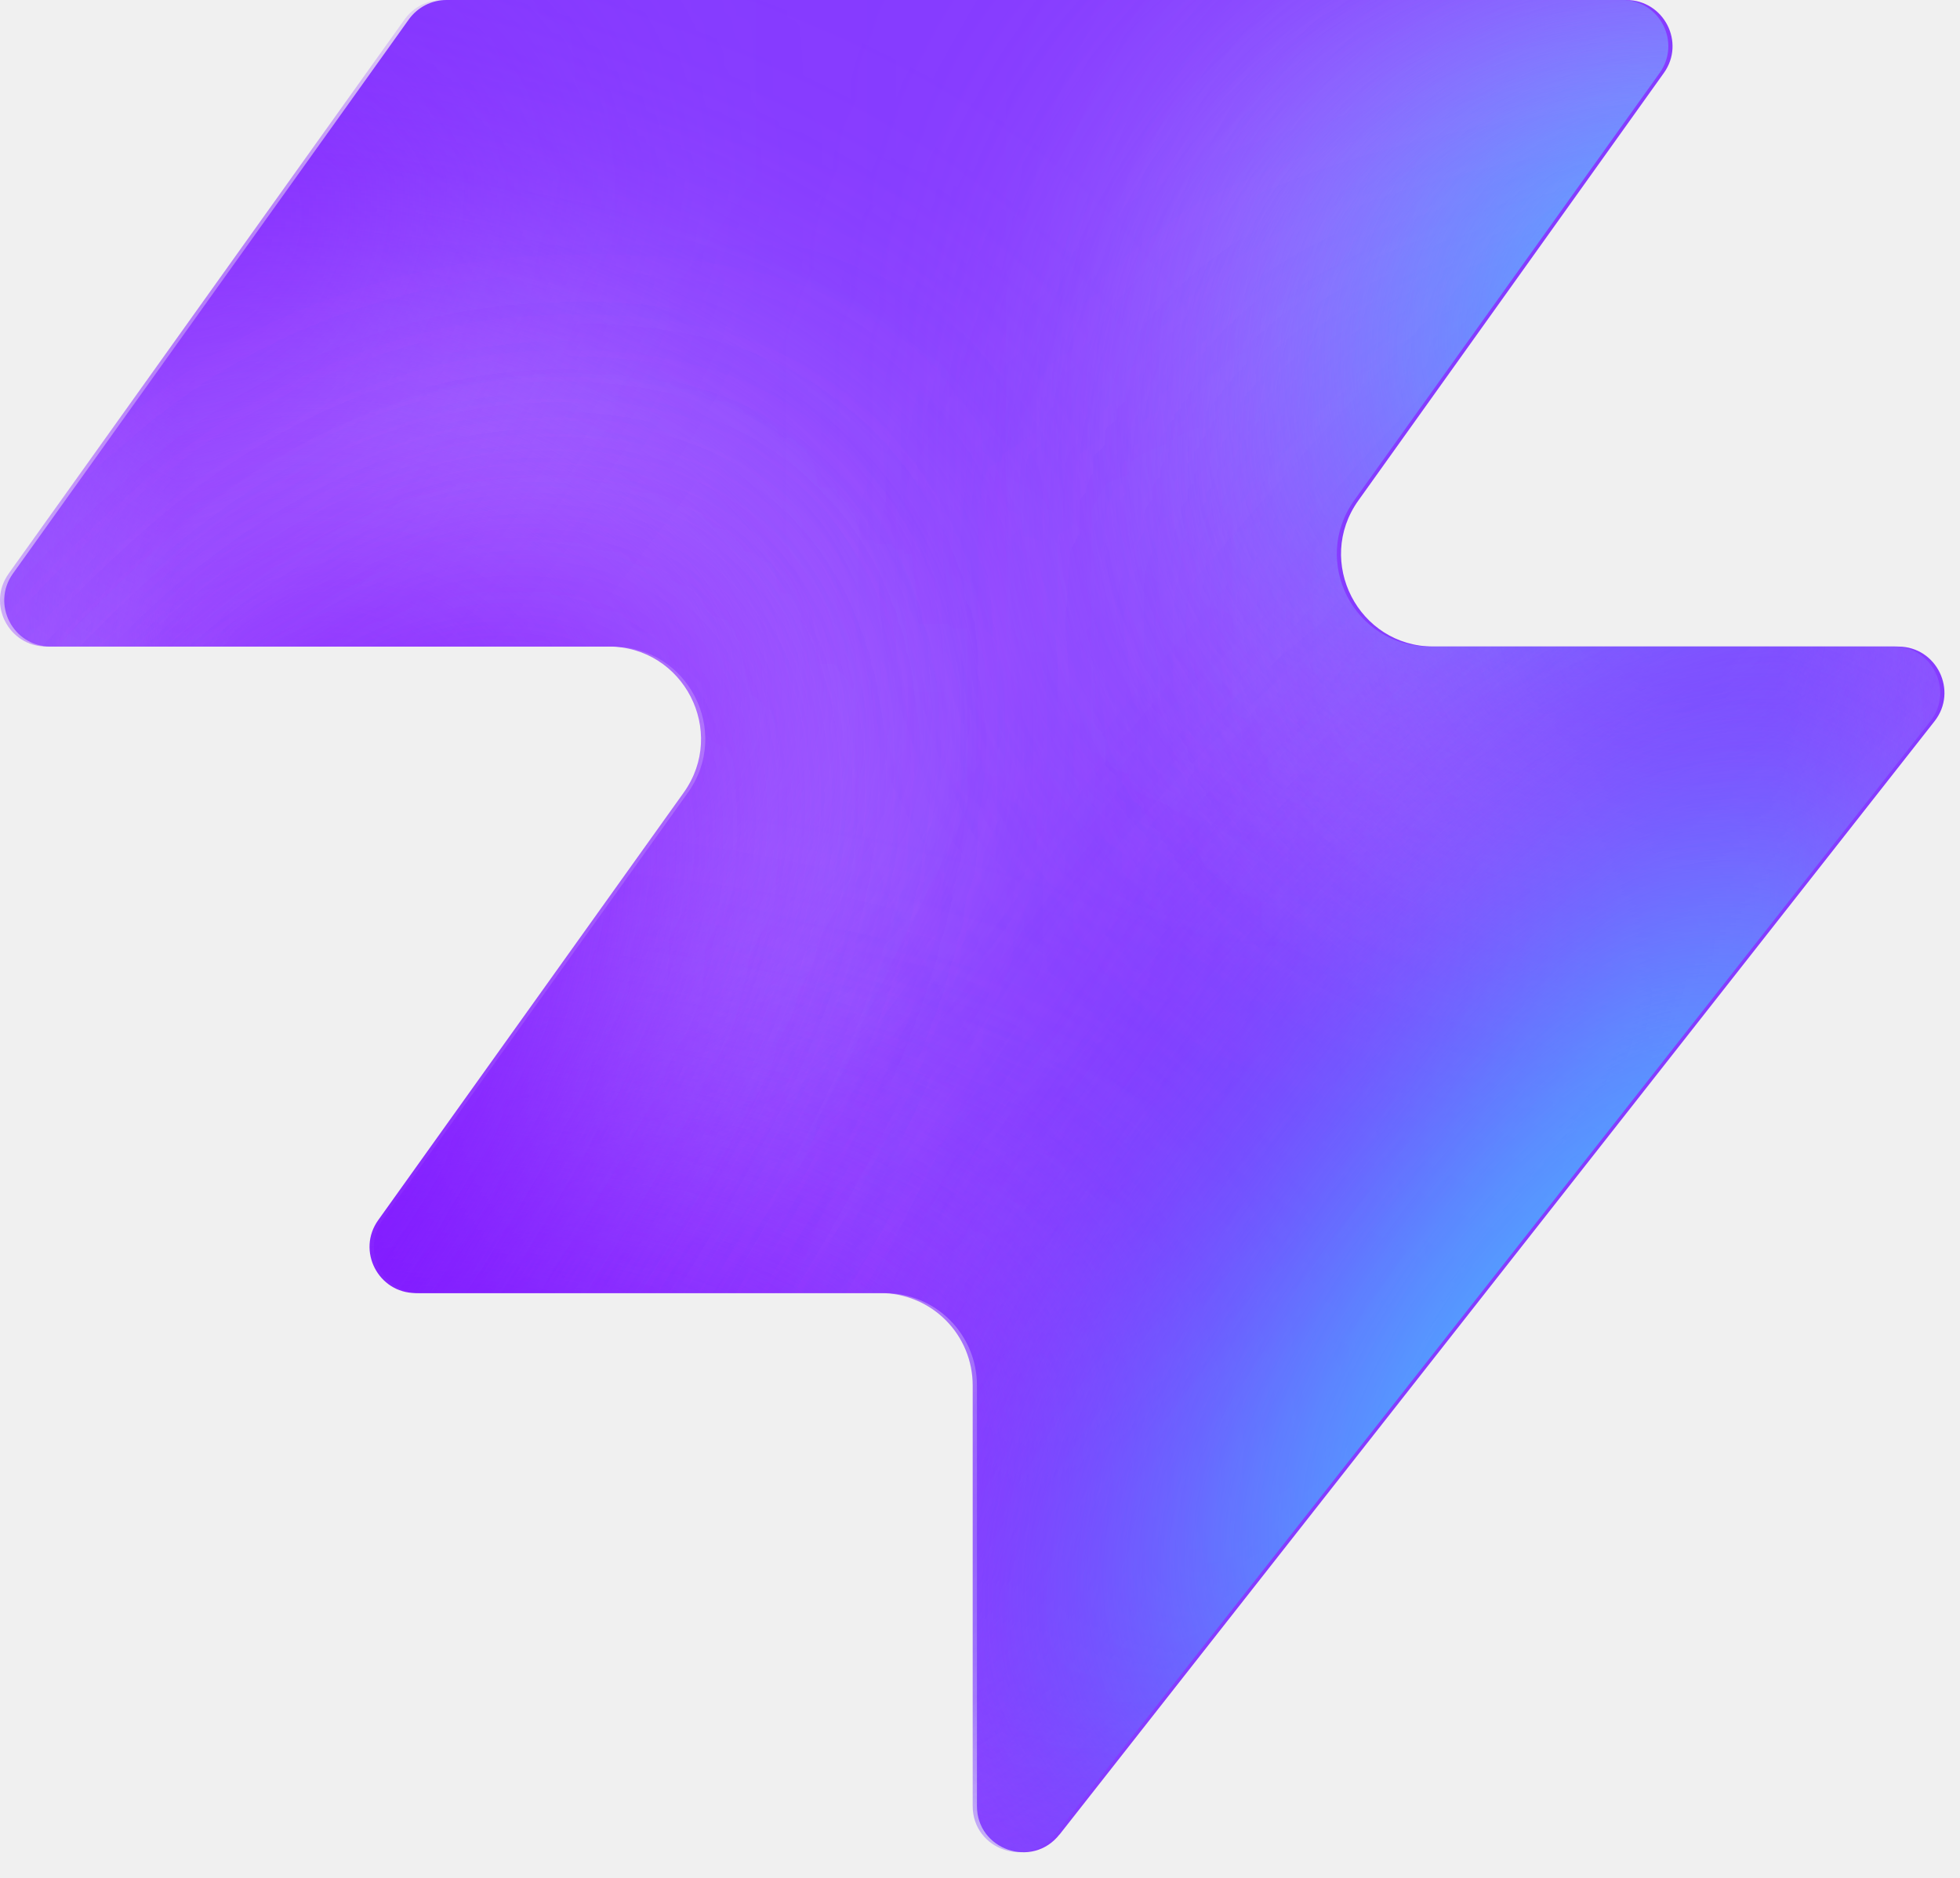
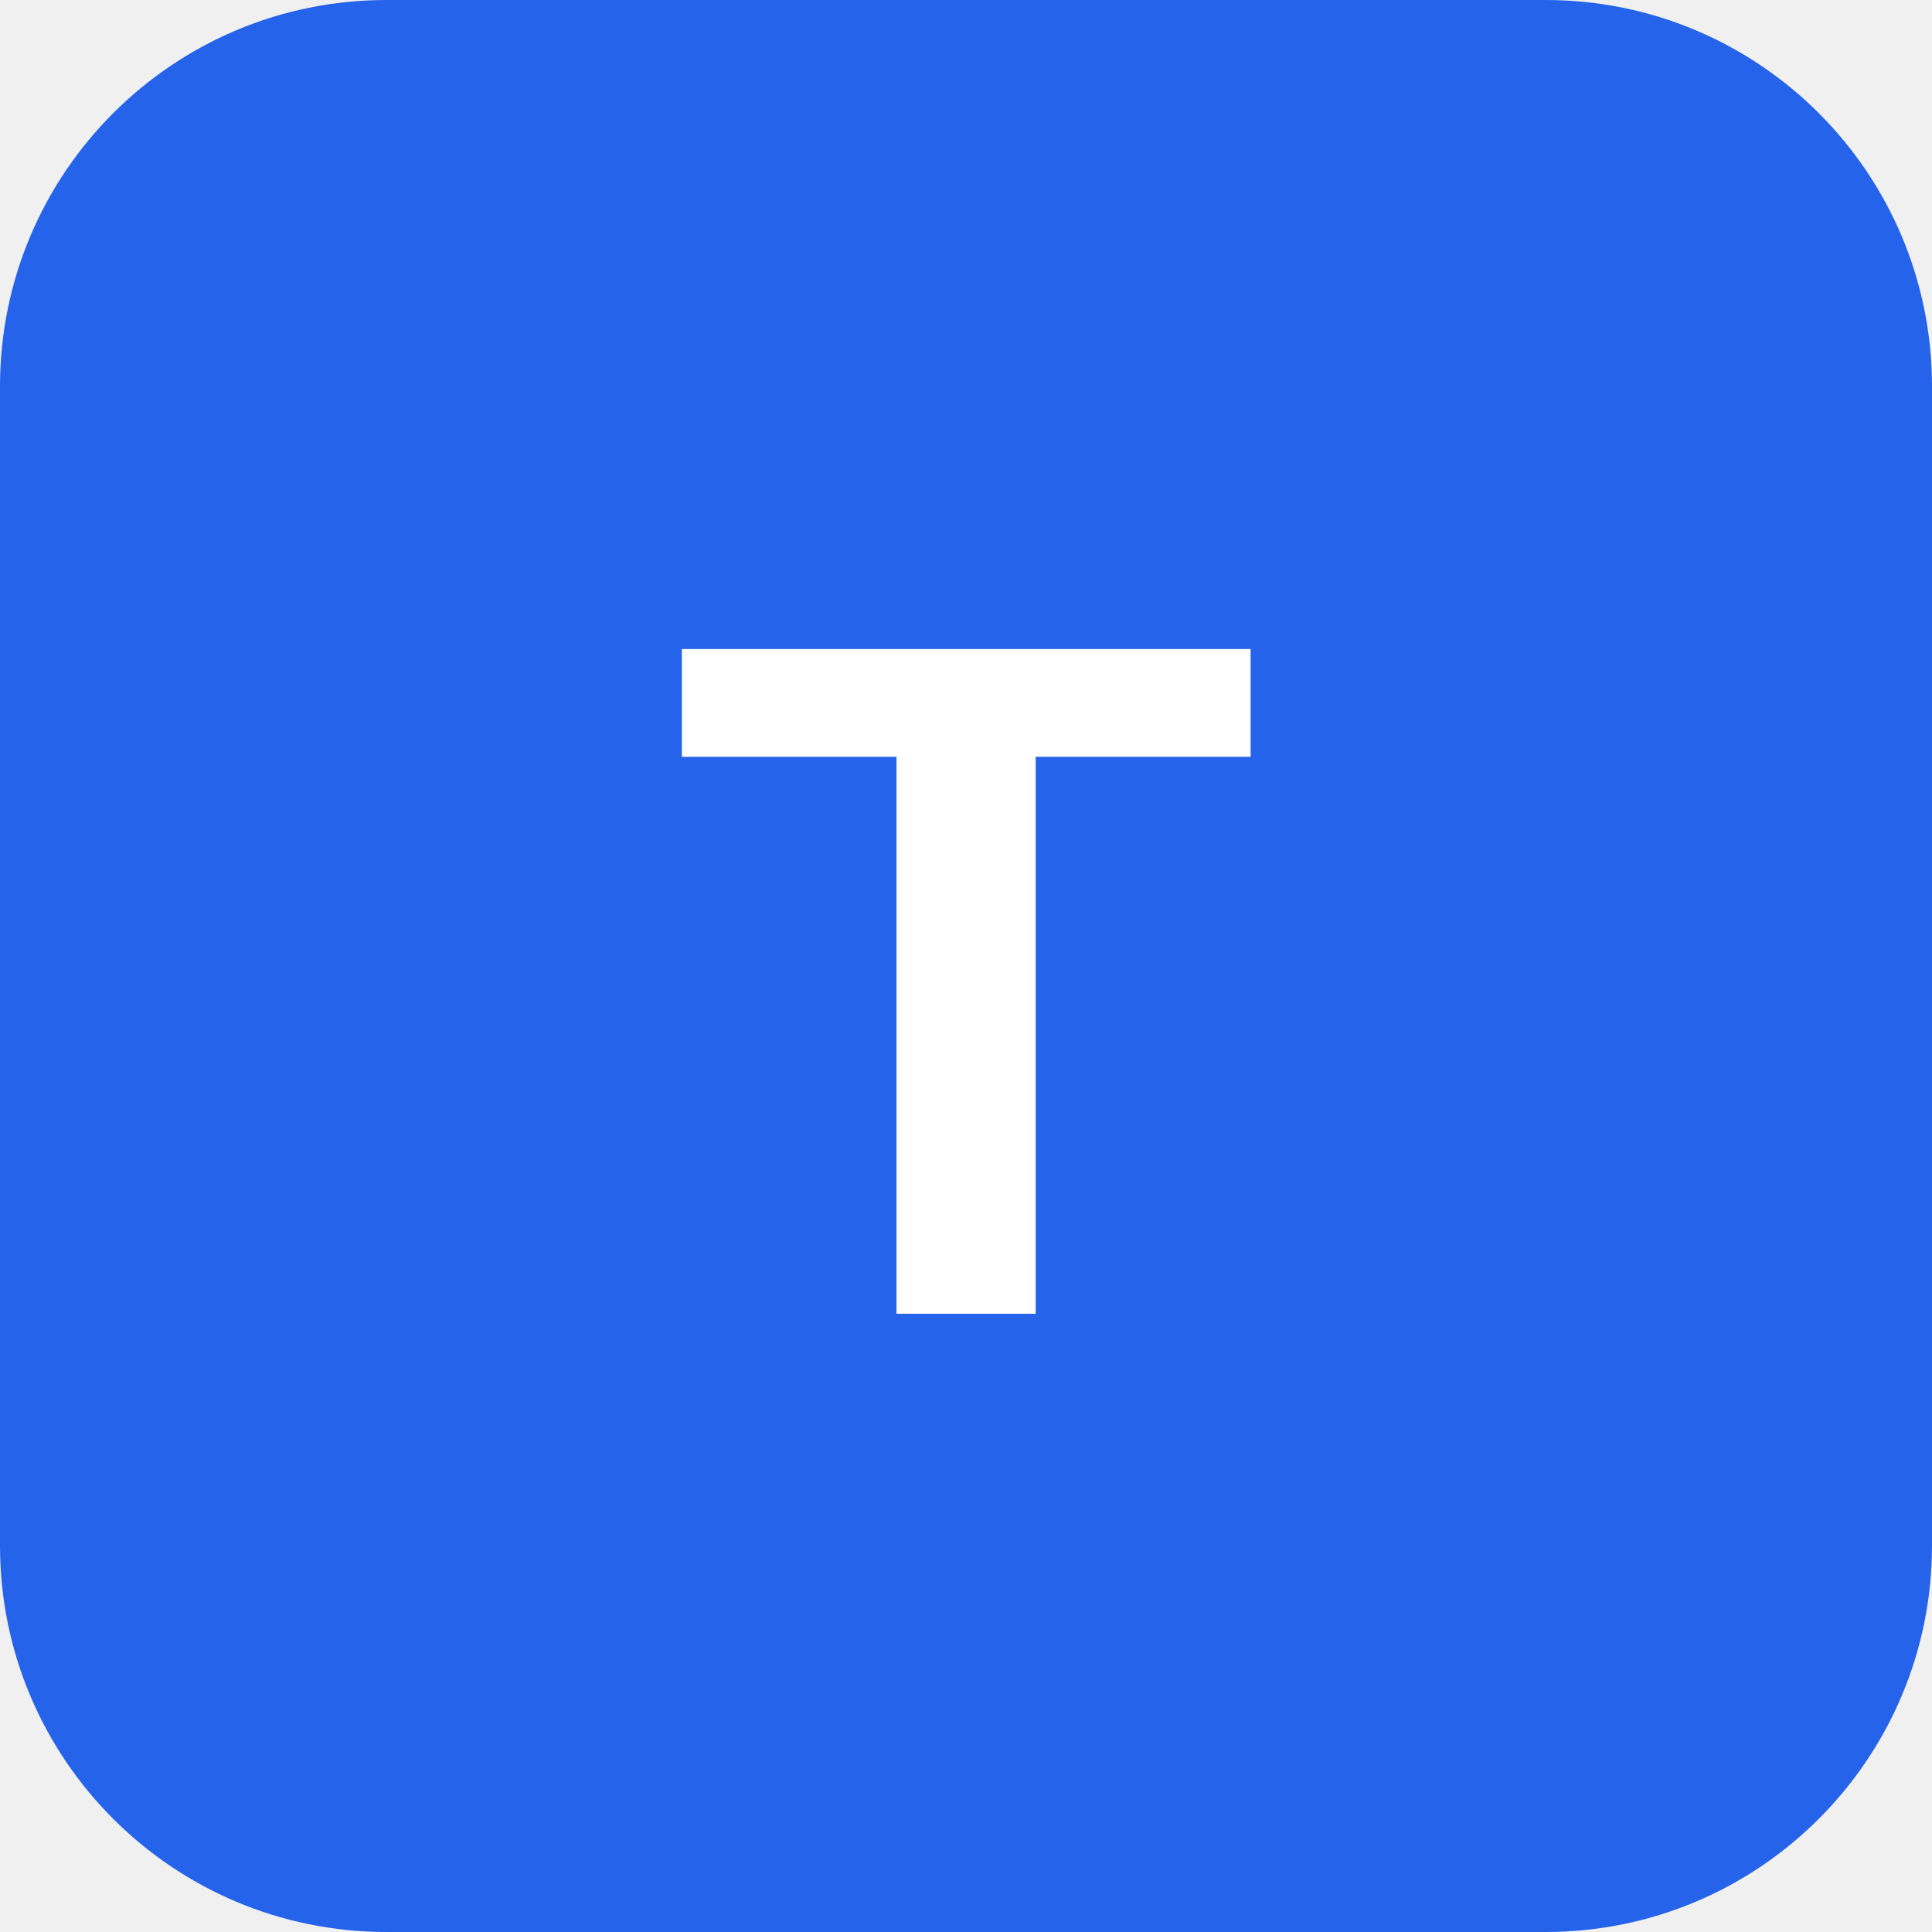
- <svg xmlns="http://www.w3.org/2000/svg" width="48" height="46" fill="none" viewBox="0 0 48 46">
-   <path fill="#863bff" d="M25.946 44.938c-.664.845-2.021.375-2.021-.698V33.937a2.26 2.26 0 0 0-2.262-2.262H10.287c-.92 0-1.456-1.04-.92-1.788l7.48-10.471c1.07-1.497 0-3.578-1.842-3.578H1.237c-.92 0-1.456-1.04-.92-1.788L10.013.474c.214-.297.556-.474.92-.474h28.894c.92 0 1.456 1.04.92 1.788l-7.48 10.471c-1.07 1.498 0 3.579 1.842 3.579h11.377c.943 0 1.473 1.088.89 1.83L25.947 44.94z" style="fill:#863bff;fill:color(display-p3 .525 .23 1);fill-opacity:1" />
-   <mask id="a" width="48" height="46" x="0" y="0" maskUnits="userSpaceOnUse" style="mask-type:alpha">
-     <path fill="#000" d="M25.842 44.938c-.664.844-2.021.375-2.021-.698V33.937a2.26 2.26 0 0 0-2.262-2.262H10.183c-.92 0-1.456-1.04-.92-1.788l7.48-10.471c1.07-1.498 0-3.579-1.842-3.579H1.133c-.92 0-1.456-1.04-.92-1.787L9.91.473c.214-.297.556-.474.92-.474h28.894c.92 0 1.456 1.04.92 1.788l-7.48 10.471c-1.07 1.498 0 3.578 1.842 3.578h11.377c.943 0 1.473 1.088.89 1.832L25.843 44.94z" style="fill:#000;fill-opacity:1" />
-   </mask>
-   <g mask="url(#a)">
-     <g filter="url(#b)">
-       <ellipse cx="5.508" cy="14.704" fill="#ede6ff" rx="5.508" ry="14.704" style="fill:#ede6ff;fill:color(display-p3 .927 .903 1);fill-opacity:1" transform="matrix(.00324 1 1 -.00324 -4.47 31.516)" />
-     </g>
-     <g filter="url(#c)">
-       <ellipse cx="10.399" cy="29.851" fill="#ede6ff" rx="10.399" ry="29.851" style="fill:#ede6ff;fill:color(display-p3 .927 .903 1);fill-opacity:1" transform="matrix(.00324 1 1 -.00324 -39.328 7.883)" />
-     </g>
-     <g filter="url(#d)">
-       <ellipse cx="5.508" cy="30.487" fill="#7e14ff" rx="5.508" ry="30.487" style="fill:#7e14ff;fill:color(display-p3 .492 .077 1);fill-opacity:1" transform="rotate(89.814 -25.913 -14.639)scale(1 -1)" />
-     </g>
-     <g filter="url(#e)">
-       <ellipse cx="5.508" cy="30.599" fill="#7e14ff" rx="5.508" ry="30.599" style="fill:#7e14ff;fill:color(display-p3 .492 .077 1);fill-opacity:1" transform="rotate(89.814 -32.644 -3.334)scale(1 -1)" />
-     </g>
-     <g filter="url(#f)">
-       <ellipse cx="5.508" cy="30.599" fill="#7e14ff" rx="5.508" ry="30.599" style="fill:#7e14ff;fill:color(display-p3 .492 .077 1);fill-opacity:1" transform="matrix(.00324 1 1 -.00324 -34.34 30.47)" />
-     </g>
-     <g filter="url(#g)">
-       <ellipse cx="14.072" cy="22.078" fill="#ede6ff" rx="14.072" ry="22.078" style="fill:#ede6ff;fill:color(display-p3 .927 .903 1);fill-opacity:1" transform="rotate(93.35 24.506 48.493)scale(-1 1)" />
-     </g>
-     <g filter="url(#h)">
-       <ellipse cx="3.47" cy="21.501" fill="#7e14ff" rx="3.47" ry="21.501" style="fill:#7e14ff;fill:color(display-p3 .492 .077 1);fill-opacity:1" transform="rotate(89.009 28.708 47.59)scale(-1 1)" />
-     </g>
-     <g filter="url(#i)">
-       <ellipse cx="3.47" cy="21.501" fill="#7e14ff" rx="3.47" ry="21.501" style="fill:#7e14ff;fill:color(display-p3 .492 .077 1);fill-opacity:1" transform="rotate(89.009 28.708 47.59)scale(-1 1)" />
-     </g>
-     <g filter="url(#j)">
-       <ellipse cx=".387" cy="8.972" fill="#7e14ff" rx="4.407" ry="29.108" style="fill:#7e14ff;fill:color(display-p3 .492 .077 1);fill-opacity:1" transform="rotate(39.51 .387 8.972)" />
-     </g>
-     <g filter="url(#k)">
-       <ellipse cx="47.523" cy="-6.092" fill="#7e14ff" rx="4.407" ry="29.108" style="fill:#7e14ff;fill:color(display-p3 .492 .077 1);fill-opacity:1" transform="rotate(37.892 47.523 -6.092)" />
-     </g>
-     <g filter="url(#l)">
-       <ellipse cx="41.412" cy="6.333" fill="#47bfff" rx="5.971" ry="9.665" style="fill:#47bfff;fill:color(display-p3 .28 .748 1);fill-opacity:1" transform="rotate(37.892 41.412 6.333)" />
-     </g>
-     <g filter="url(#m)">
-       <ellipse cx="-1.879" cy="38.332" fill="#7e14ff" rx="4.407" ry="29.108" style="fill:#7e14ff;fill:color(display-p3 .492 .077 1);fill-opacity:1" transform="rotate(37.892 -1.88 38.332)" />
-     </g>
-     <g filter="url(#n)">
-       <ellipse cx="-1.879" cy="38.332" fill="#7e14ff" rx="4.407" ry="29.108" style="fill:#7e14ff;fill:color(display-p3 .492 .077 1);fill-opacity:1" transform="rotate(37.892 -1.88 38.332)" />
-     </g>
-     <g filter="url(#o)">
-       <ellipse cx="35.651" cy="29.907" fill="#7e14ff" rx="4.407" ry="29.108" style="fill:#7e14ff;fill:color(display-p3 .492 .077 1);fill-opacity:1" transform="rotate(37.892 35.651 29.907)" />
-     </g>
-     <g filter="url(#p)">
-       <ellipse cx="38.418" cy="32.4" fill="#47bfff" rx="5.971" ry="15.297" style="fill:#47bfff;fill:color(display-p3 .28 .748 1);fill-opacity:1" transform="rotate(37.892 38.418 32.4)" />
-     </g>
-   </g>
-   <defs>
-     <filter id="b" width="60.045" height="41.654" x="-19.77" y="16.149" color-interpolation-filters="sRGB" filterUnits="userSpaceOnUse">
-       <feFlood flood-opacity="0" result="BackgroundImageFix" />
-       <feBlend in="SourceGraphic" in2="BackgroundImageFix" result="shape" />
-       <feGaussianBlur result="effect1_foregroundBlur_2002_17158" stdDeviation="7.659" />
-     </filter>
-     <filter id="c" width="90.34" height="51.437" x="-54.613" y="-7.533" color-interpolation-filters="sRGB" filterUnits="userSpaceOnUse">
-       <feFlood flood-opacity="0" result="BackgroundImageFix" />
-       <feBlend in="SourceGraphic" in2="BackgroundImageFix" result="shape" />
-       <feGaussianBlur result="effect1_foregroundBlur_2002_17158" stdDeviation="7.659" />
-     </filter>
-     <filter id="d" width="79.355" height="29.4" x="-49.64" y="2.03" color-interpolation-filters="sRGB" filterUnits="userSpaceOnUse">
-       <feFlood flood-opacity="0" result="BackgroundImageFix" />
-       <feBlend in="SourceGraphic" in2="BackgroundImageFix" result="shape" />
-       <feGaussianBlur result="effect1_foregroundBlur_2002_17158" stdDeviation="4.596" />
-     </filter>
-     <filter id="e" width="79.579" height="29.4" x="-45.045" y="20.029" color-interpolation-filters="sRGB" filterUnits="userSpaceOnUse">
-       <feFlood flood-opacity="0" result="BackgroundImageFix" />
-       <feBlend in="SourceGraphic" in2="BackgroundImageFix" result="shape" />
-       <feGaussianBlur result="effect1_foregroundBlur_2002_17158" stdDeviation="4.596" />
-     </filter>
-     <filter id="f" width="79.579" height="29.4" x="-43.513" y="21.178" color-interpolation-filters="sRGB" filterUnits="userSpaceOnUse">
-       <feFlood flood-opacity="0" result="BackgroundImageFix" />
-       <feBlend in="SourceGraphic" in2="BackgroundImageFix" result="shape" />
-       <feGaussianBlur result="effect1_foregroundBlur_2002_17158" stdDeviation="4.596" />
-     </filter>
-     <filter id="g" width="74.749" height="58.852" x="15.756" y="-17.901" color-interpolation-filters="sRGB" filterUnits="userSpaceOnUse">
-       <feFlood flood-opacity="0" result="BackgroundImageFix" />
-       <feBlend in="SourceGraphic" in2="BackgroundImageFix" result="shape" />
-       <feGaussianBlur result="effect1_foregroundBlur_2002_17158" stdDeviation="7.659" />
-     </filter>
-     <filter id="h" width="61.377" height="25.362" x="23.548" y="2.284" color-interpolation-filters="sRGB" filterUnits="userSpaceOnUse">
-       <feFlood flood-opacity="0" result="BackgroundImageFix" />
-       <feBlend in="SourceGraphic" in2="BackgroundImageFix" result="shape" />
-       <feGaussianBlur result="effect1_foregroundBlur_2002_17158" stdDeviation="4.596" />
-     </filter>
-     <filter id="i" width="61.377" height="25.362" x="23.548" y="2.284" color-interpolation-filters="sRGB" filterUnits="userSpaceOnUse">
-       <feFlood flood-opacity="0" result="BackgroundImageFix" />
-       <feBlend in="SourceGraphic" in2="BackgroundImageFix" result="shape" />
-       <feGaussianBlur result="effect1_foregroundBlur_2002_17158" stdDeviation="4.596" />
-     </filter>
-     <filter id="j" width="56.045" height="63.649" x="-27.636" y="-22.853" color-interpolation-filters="sRGB" filterUnits="userSpaceOnUse">
-       <feFlood flood-opacity="0" result="BackgroundImageFix" />
-       <feBlend in="SourceGraphic" in2="BackgroundImageFix" result="shape" />
-       <feGaussianBlur result="effect1_foregroundBlur_2002_17158" stdDeviation="4.596" />
-     </filter>
-     <filter id="k" width="54.814" height="64.646" x="20.116" y="-38.415" color-interpolation-filters="sRGB" filterUnits="userSpaceOnUse">
-       <feFlood flood-opacity="0" result="BackgroundImageFix" />
-       <feBlend in="SourceGraphic" in2="BackgroundImageFix" result="shape" />
-       <feGaussianBlur result="effect1_foregroundBlur_2002_17158" stdDeviation="4.596" />
-     </filter>
-     <filter id="l" width="33.541" height="35.313" x="24.641" y="-11.323" color-interpolation-filters="sRGB" filterUnits="userSpaceOnUse">
-       <feFlood flood-opacity="0" result="BackgroundImageFix" />
-       <feBlend in="SourceGraphic" in2="BackgroundImageFix" result="shape" />
-       <feGaussianBlur result="effect1_foregroundBlur_2002_17158" stdDeviation="4.596" />
-     </filter>
-     <filter id="m" width="54.814" height="64.646" x="-29.286" y="6.009" color-interpolation-filters="sRGB" filterUnits="userSpaceOnUse">
-       <feFlood flood-opacity="0" result="BackgroundImageFix" />
-       <feBlend in="SourceGraphic" in2="BackgroundImageFix" result="shape" />
-       <feGaussianBlur result="effect1_foregroundBlur_2002_17158" stdDeviation="4.596" />
-     </filter>
-     <filter id="n" width="54.814" height="64.646" x="-29.286" y="6.009" color-interpolation-filters="sRGB" filterUnits="userSpaceOnUse">
-       <feFlood flood-opacity="0" result="BackgroundImageFix" />
-       <feBlend in="SourceGraphic" in2="BackgroundImageFix" result="shape" />
-       <feGaussianBlur result="effect1_foregroundBlur_2002_17158" stdDeviation="4.596" />
-     </filter>
-     <filter id="o" width="54.814" height="64.646" x="8.244" y="-2.416" color-interpolation-filters="sRGB" filterUnits="userSpaceOnUse">
-       <feFlood flood-opacity="0" result="BackgroundImageFix" />
-       <feBlend in="SourceGraphic" in2="BackgroundImageFix" result="shape" />
-       <feGaussianBlur result="effect1_foregroundBlur_2002_17158" stdDeviation="4.596" />
-     </filter>
-     <filter id="p" width="39.409" height="43.623" x="18.713" y="10.588" color-interpolation-filters="sRGB" filterUnits="userSpaceOnUse">
-       <feFlood flood-opacity="0" result="BackgroundImageFix" />
-       <feBlend in="SourceGraphic" in2="BackgroundImageFix" result="shape" />
-       <feGaussianBlur result="effect1_foregroundBlur_2002_17158" stdDeviation="4.596" />
-     </filter>
-   </defs>
+ <svg xmlns="http://www.w3.org/2000/svg" viewBox="0 0 100 100">
+   <rect width="100" height="100" rx="20" fill="#2563eb" />
+   <text x="50" y="68" font-family="Arial" font-size="50" font-weight="bold" fill="white" text-anchor="middle">T</text>
</svg>
